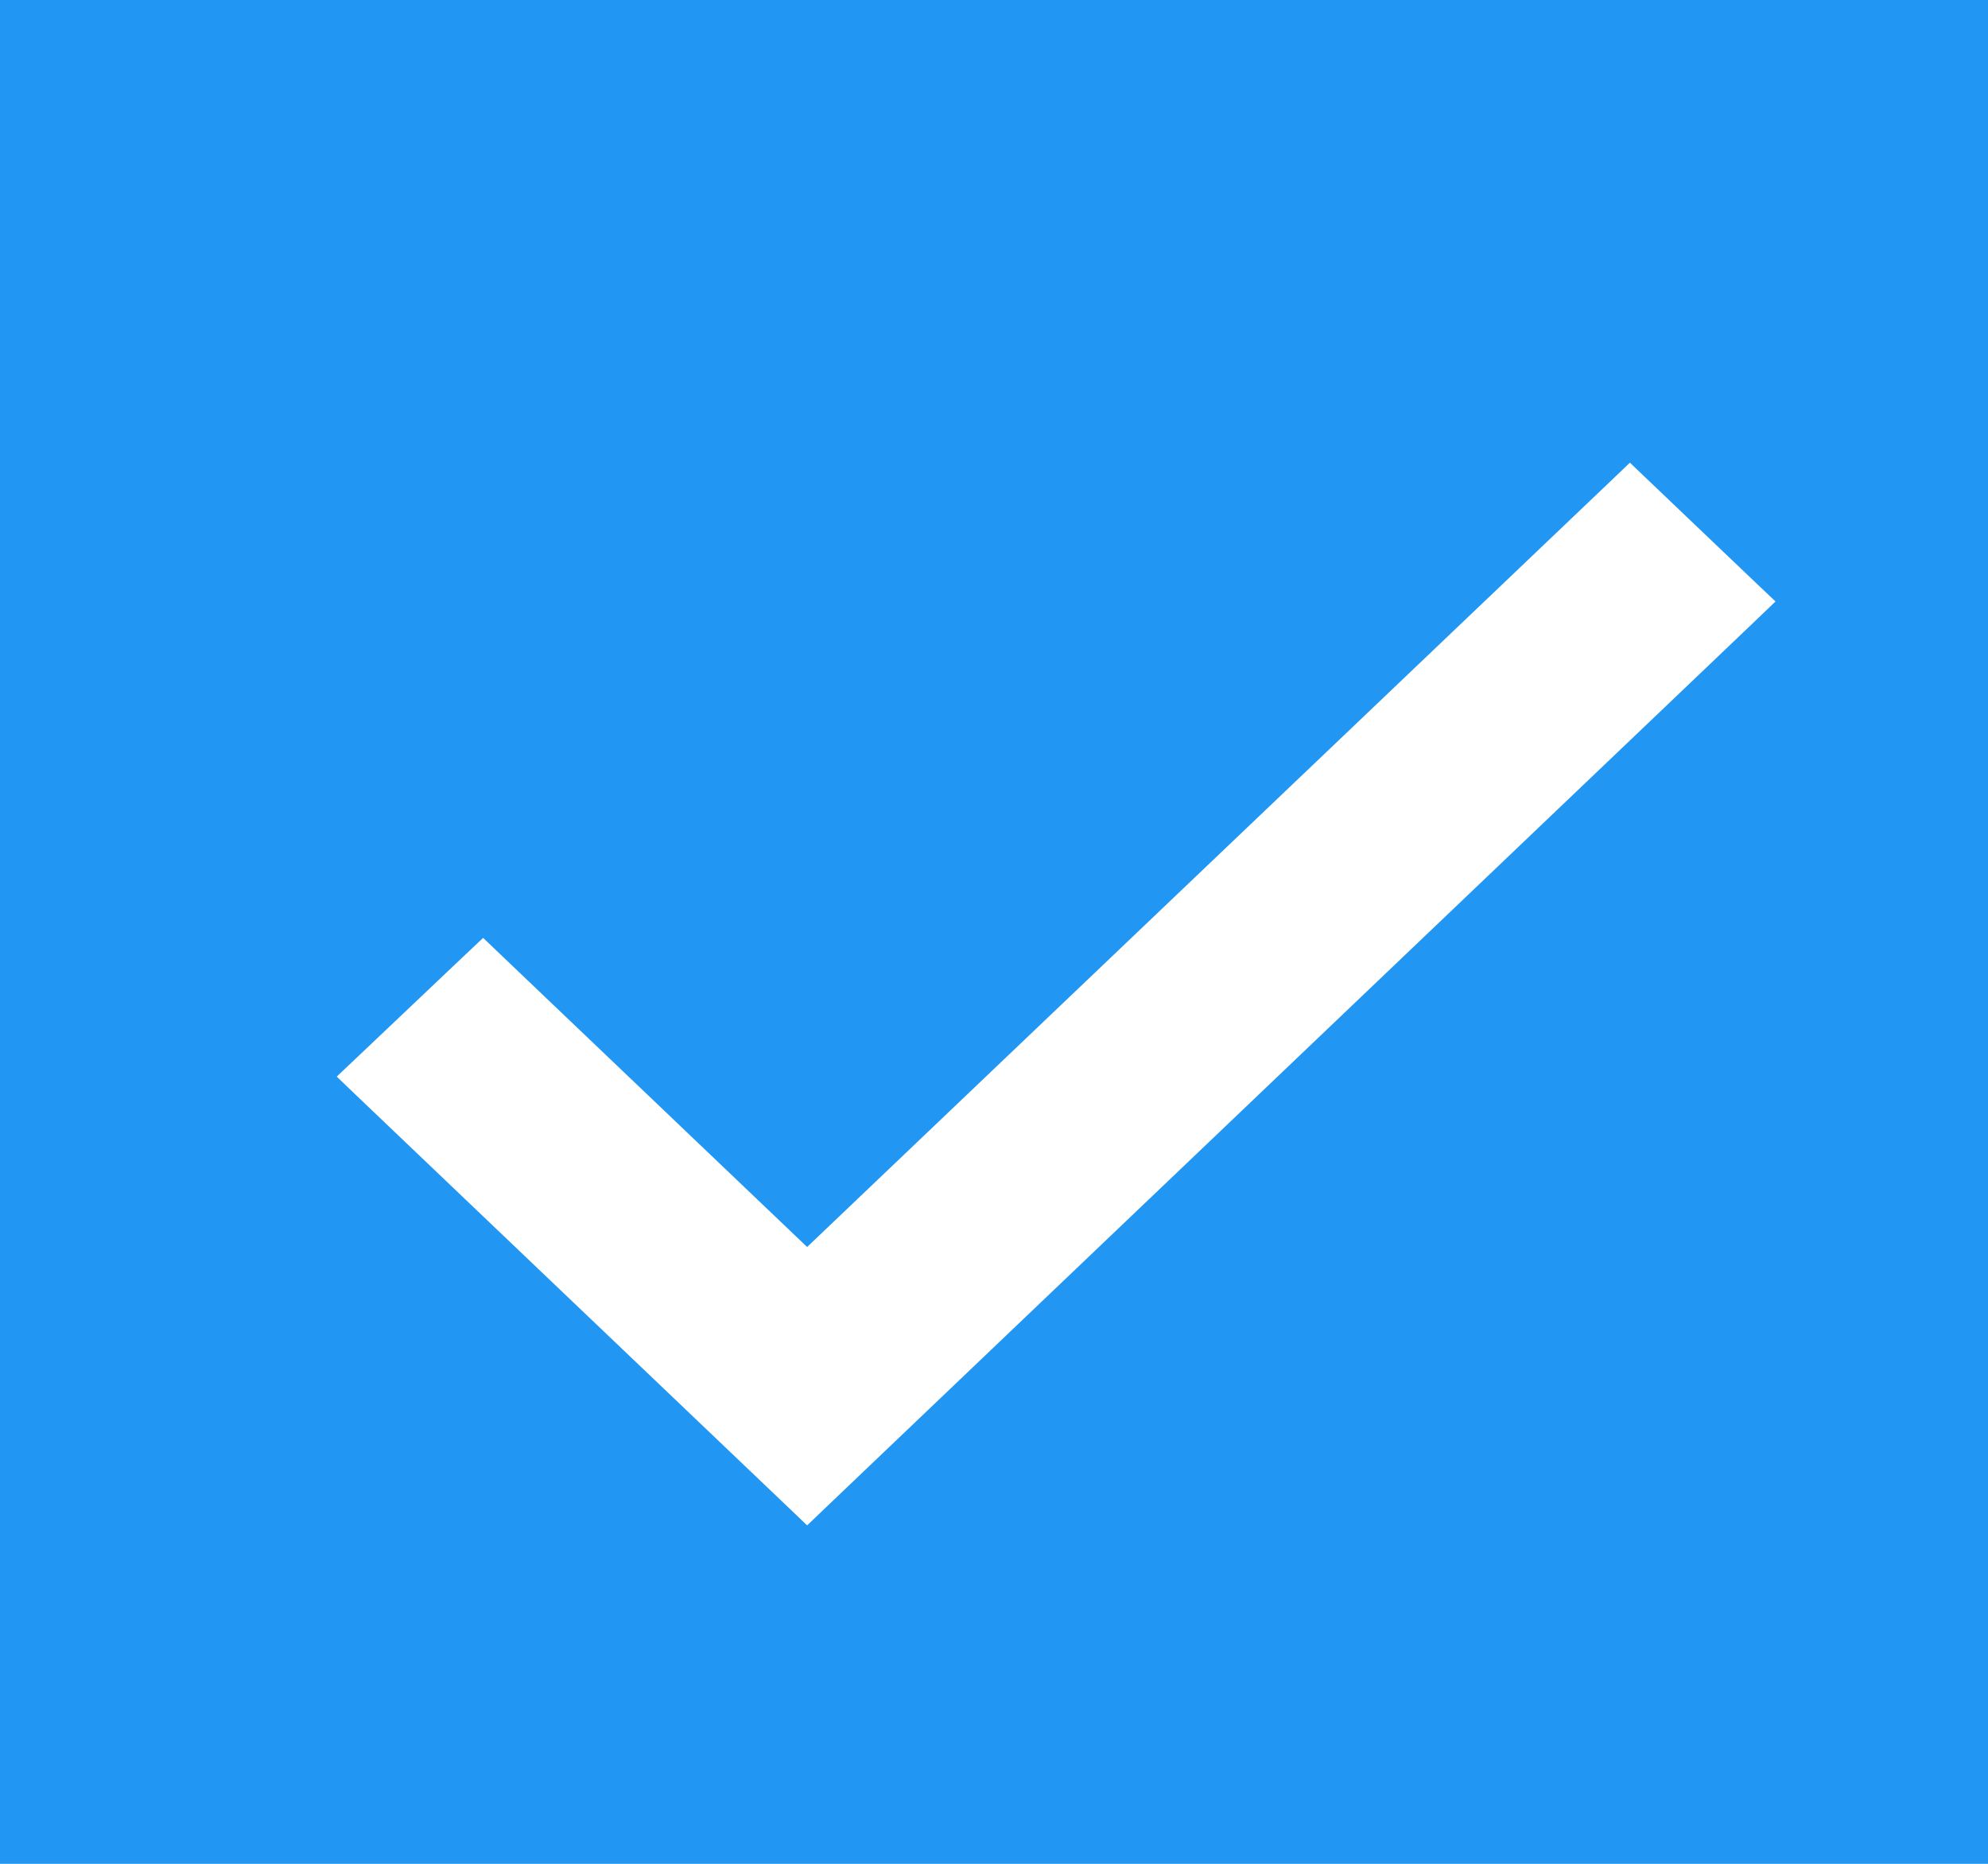
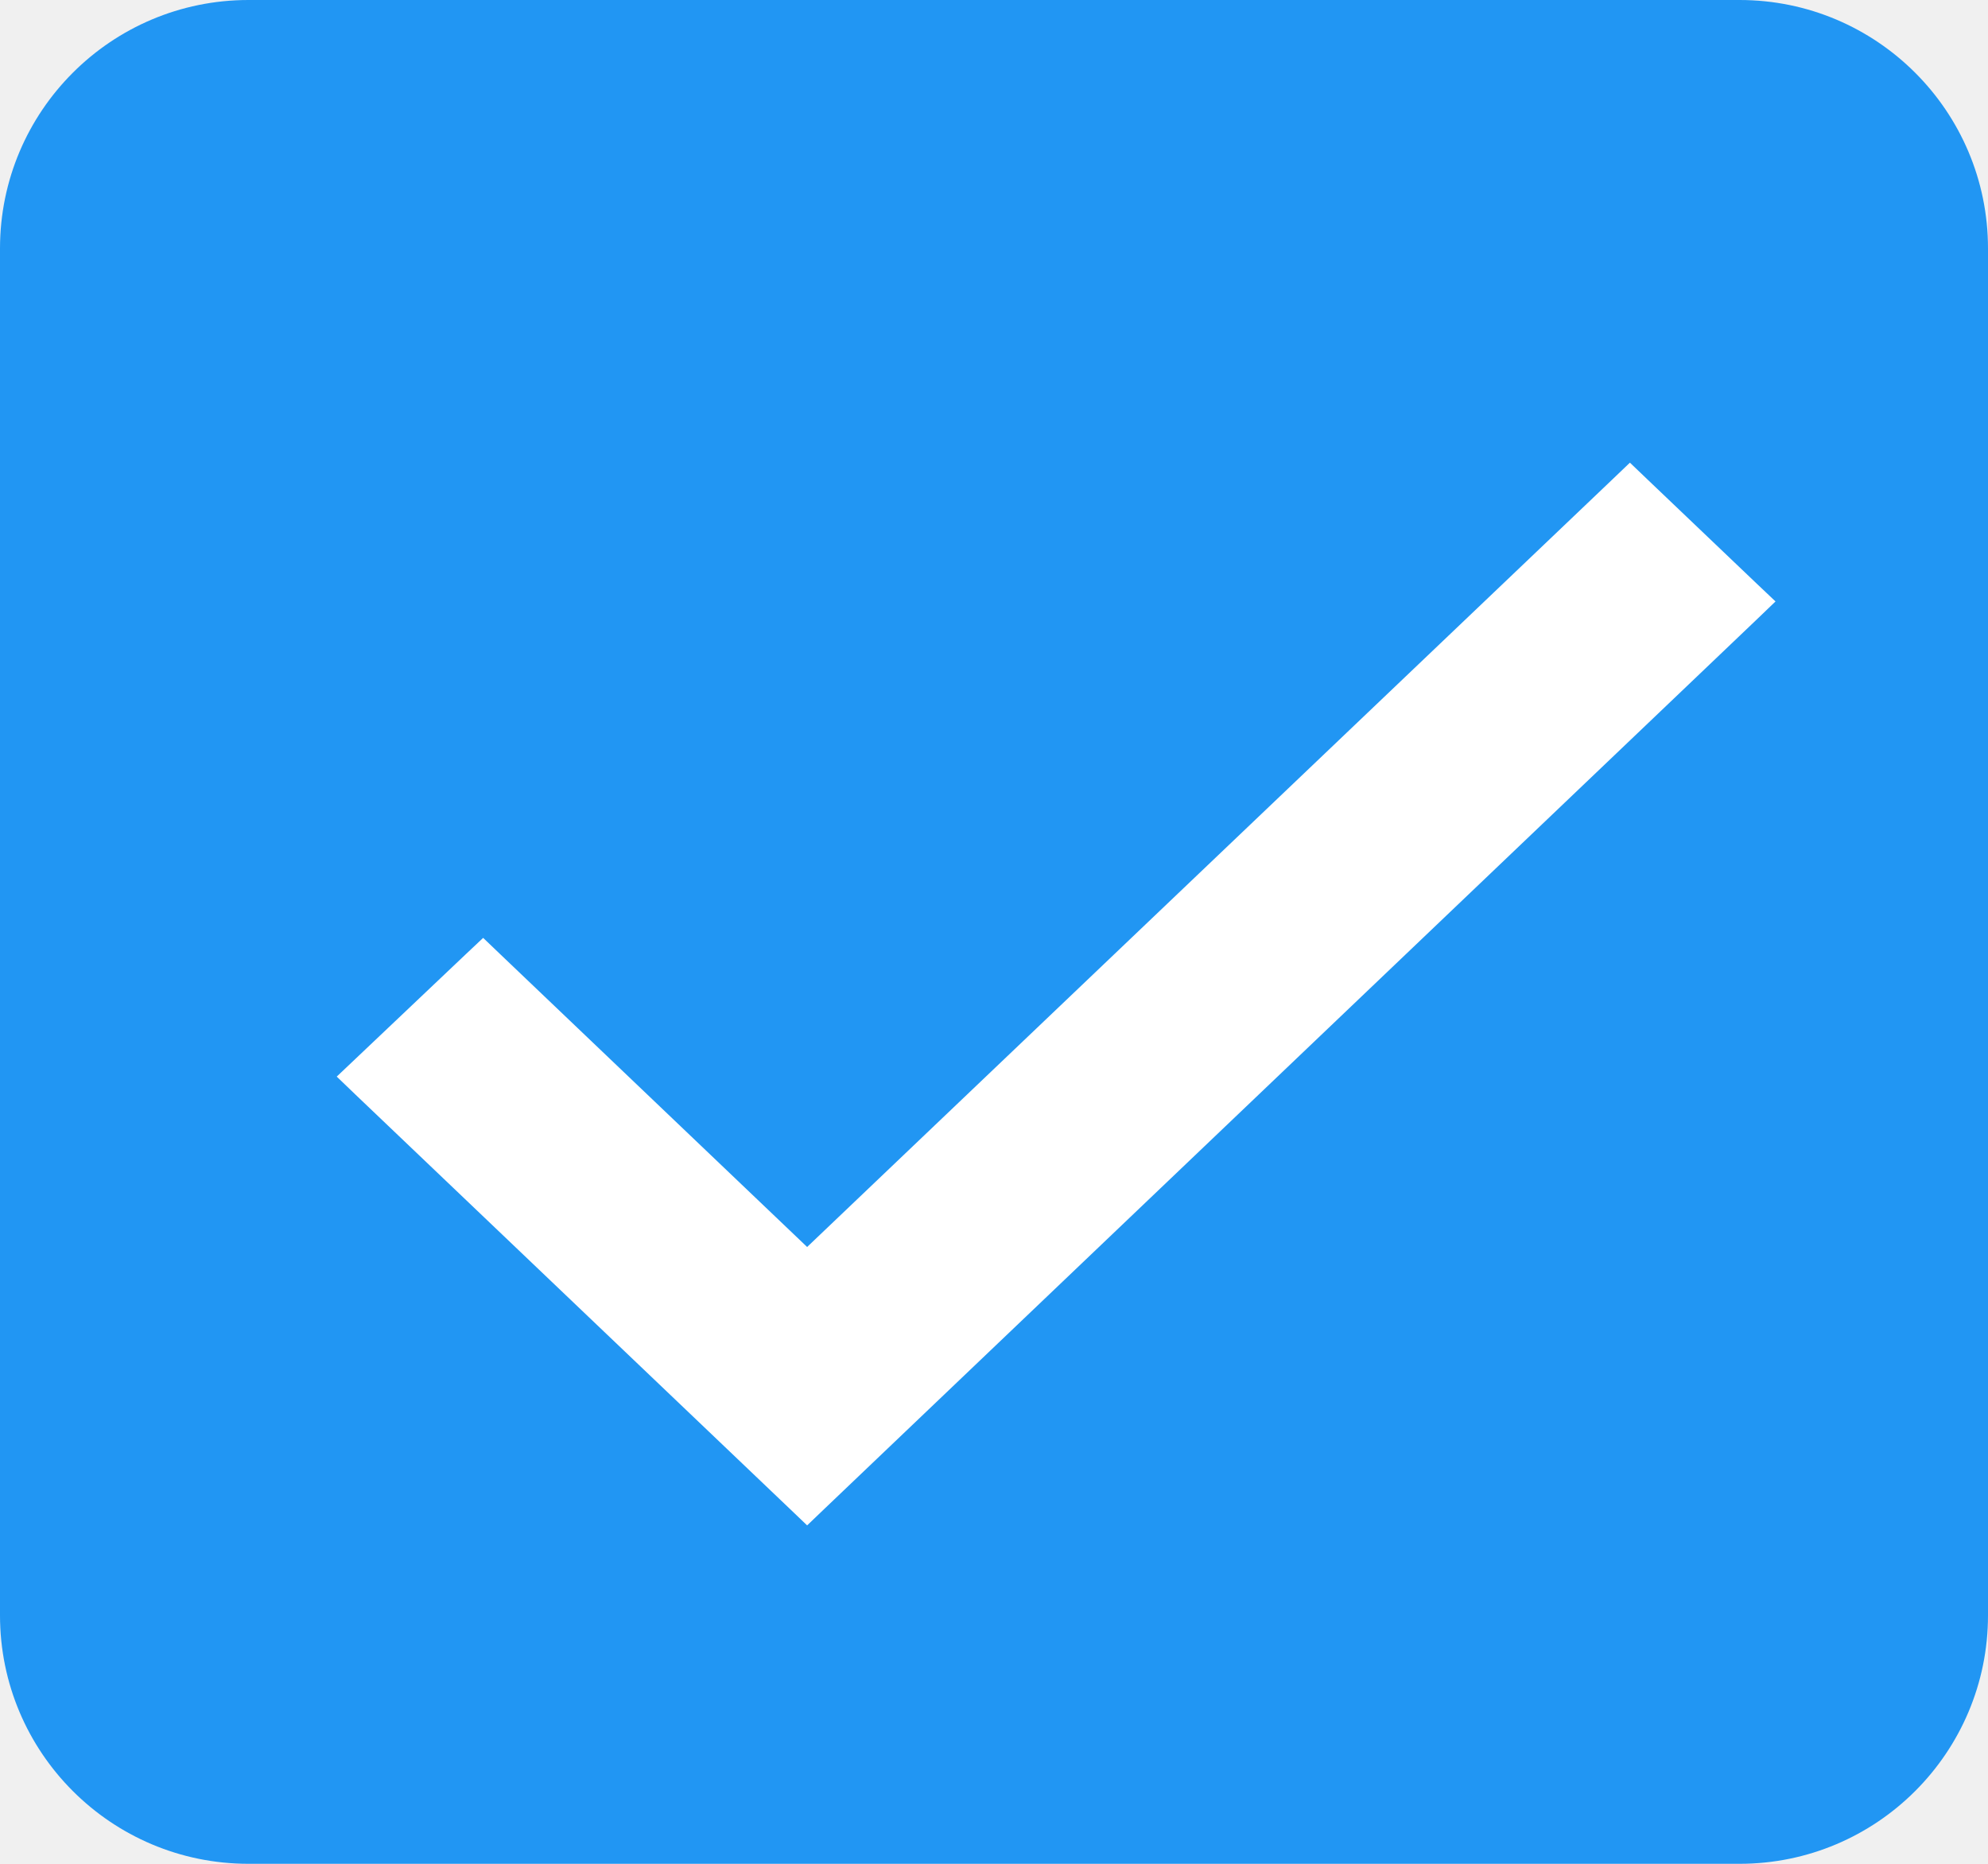
- <svg xmlns="http://www.w3.org/2000/svg" width="16" height="15" viewBox="0 0 16 15" fill="none">
-   <rect width="16" height="15" rx="" fill="#2196F3" />
+ <svg xmlns="http://www.w3.org/2000/svg" width="16" height="15" viewBox="0 0 16 15" fill="">
+   <rect width="16" height="15" rx="2" fill="#2196f3" />
  <path d="M3.957 7.752L3.888 7.686L3.819 7.751L2.931 8.593L2.855 8.665L2.931 8.738L6.427 12.072L6.496 12.138L6.565 12.072L14.069 4.914L14.145 4.841L14.069 4.769L13.187 3.928L13.118 3.862L13.049 3.928L6.496 10.174L3.957 7.752Z" fill="white" stroke="white" stroke-width="0.2" />
</svg>
